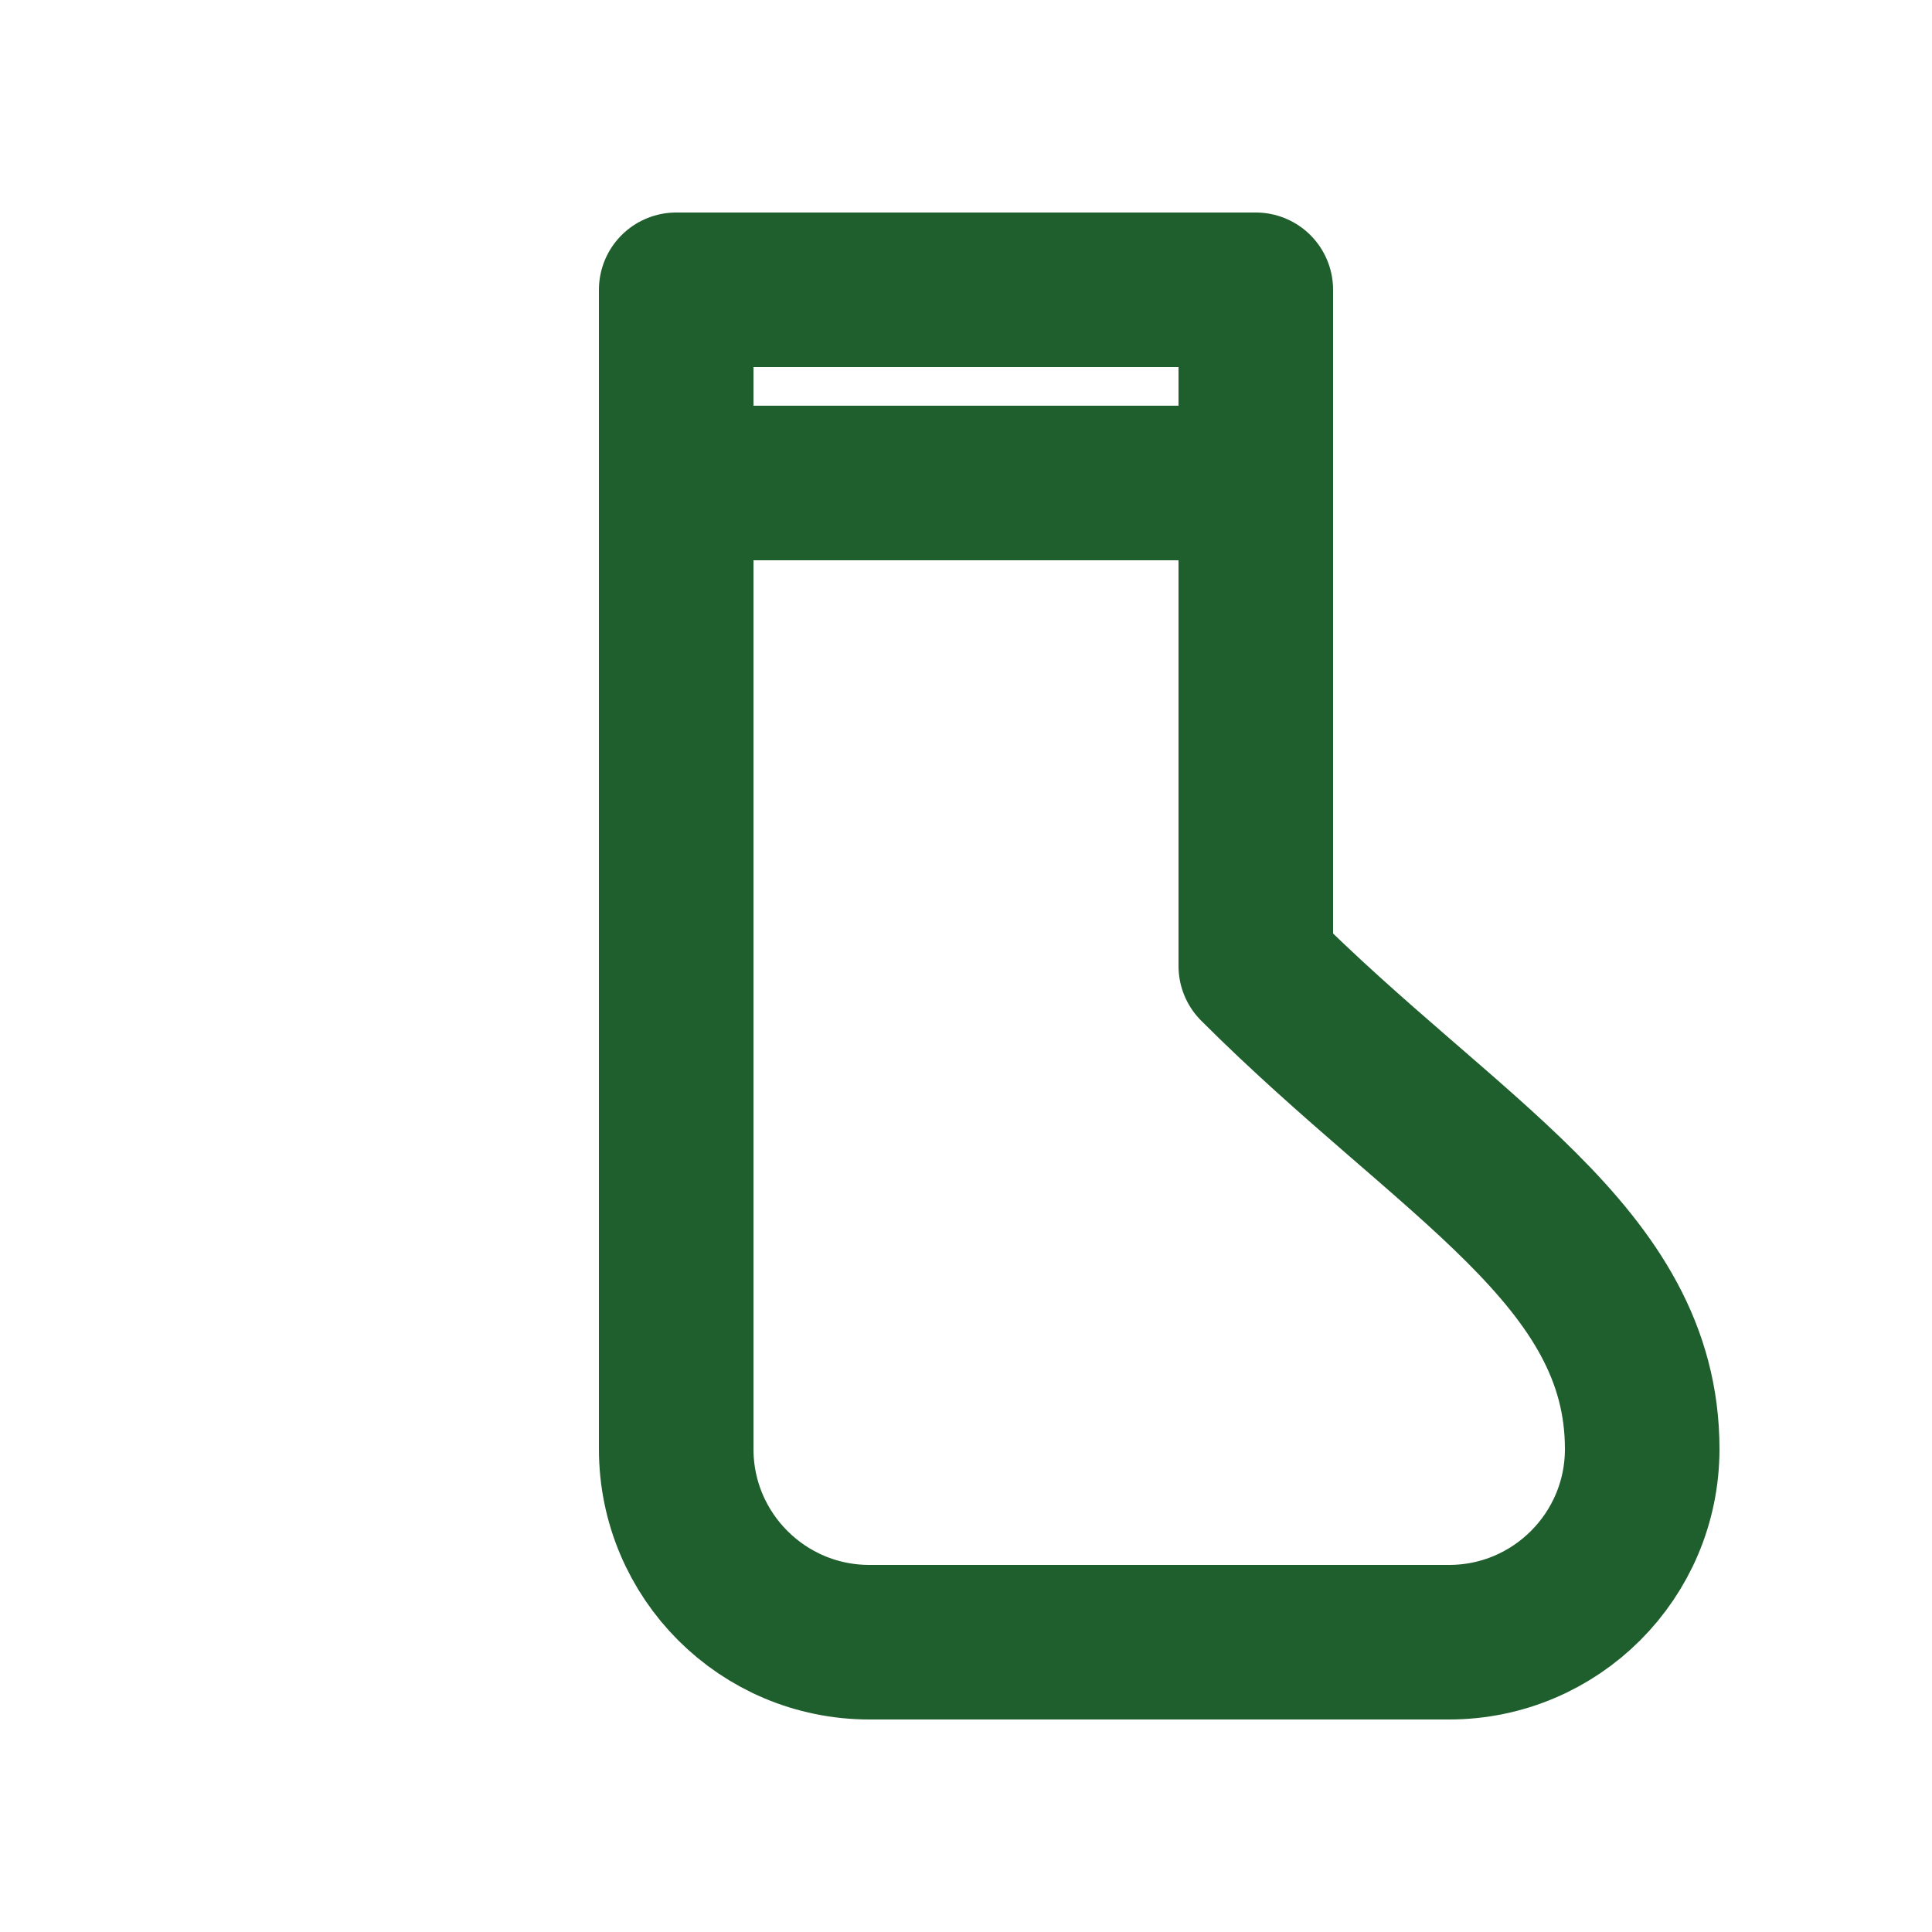
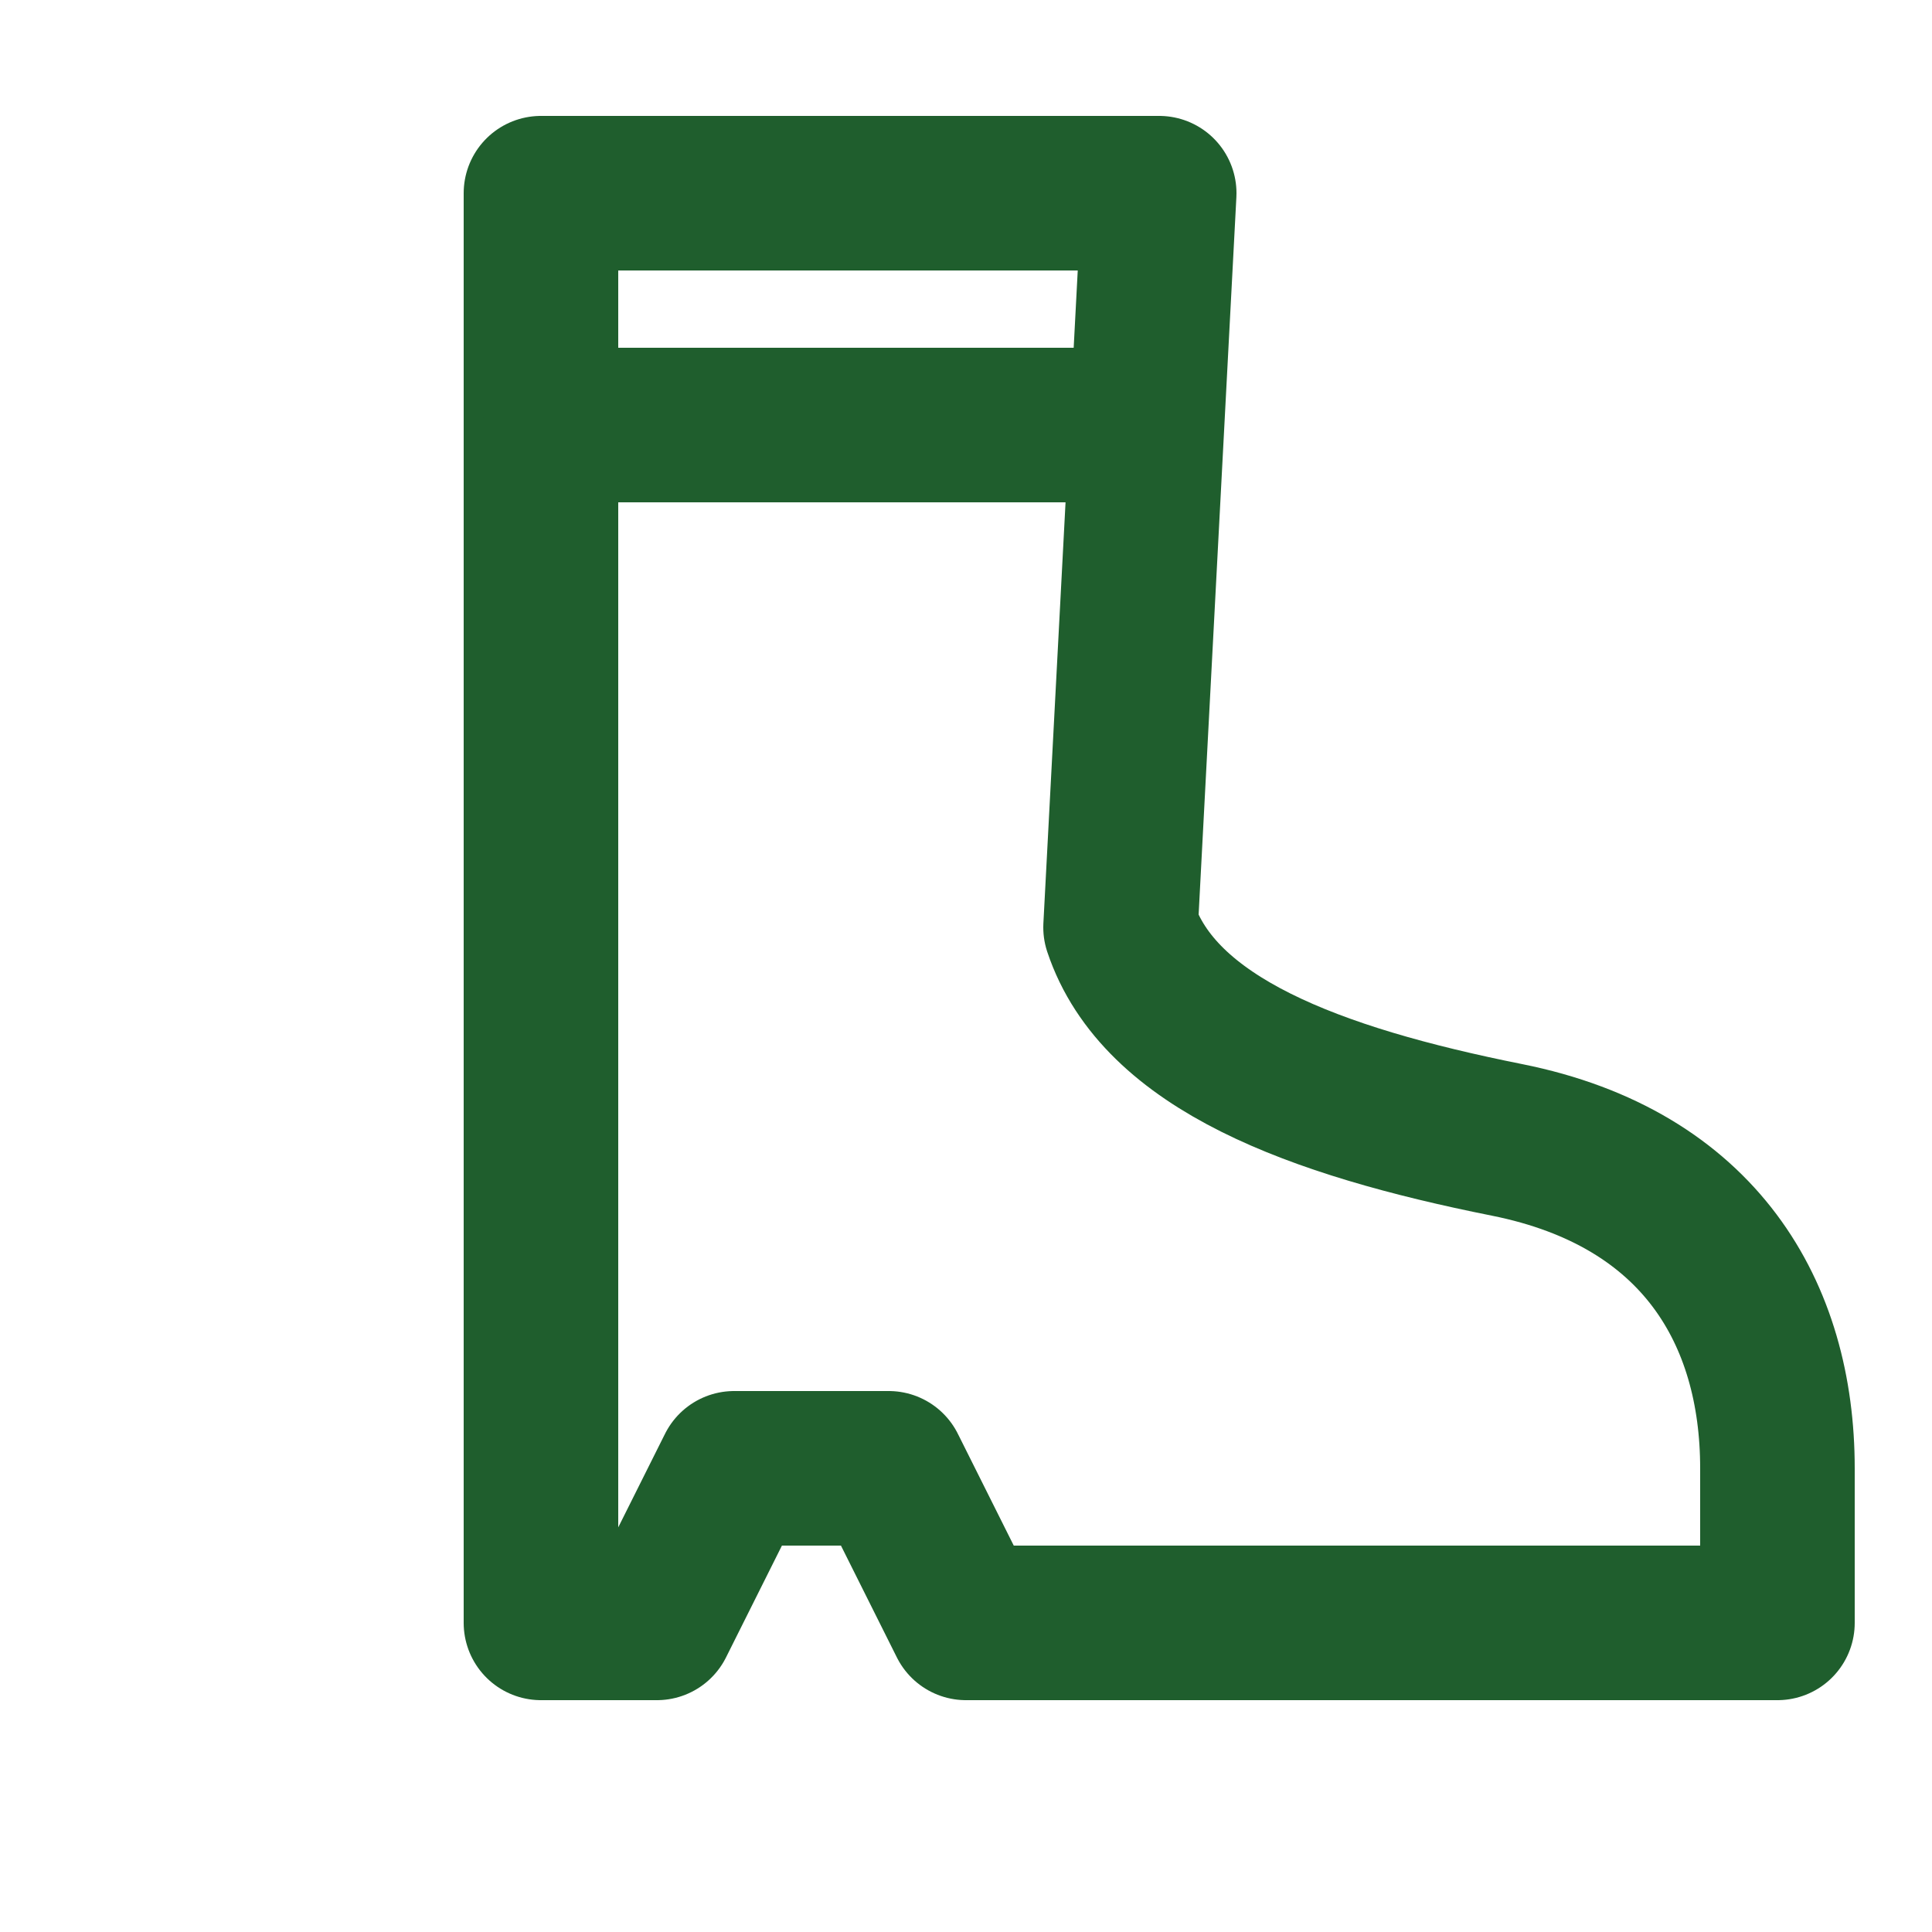
<svg xmlns="http://www.w3.org/2000/svg" viewBox="0 0 100 100">
  <g fill="none" stroke="#1f5e2d" stroke-width="8" stroke-linecap="round" stroke-linejoin="round">
-     <path d="M 35 15 L 35 75 A 10 10 0 0 0 45 85 L 75 85 A 10 10 0 0 0 85 75 C 85 65 75 60 65 50 L 65 15 Z" />
-     <line x1="35" y1="25" x2="65" y2="25" />
+     <path d="M 28 10 L 60 10 L 58 48 C 60 54 68 57 78 59 C 88 61 92 68 92 76 L 92 84 L 50 84 L 46 76 L 38 76 L 34 84 L 28 84 Z" />
+     <line x1="29" y1="22" x2="59" y2="22" />
  </g>
</svg>
